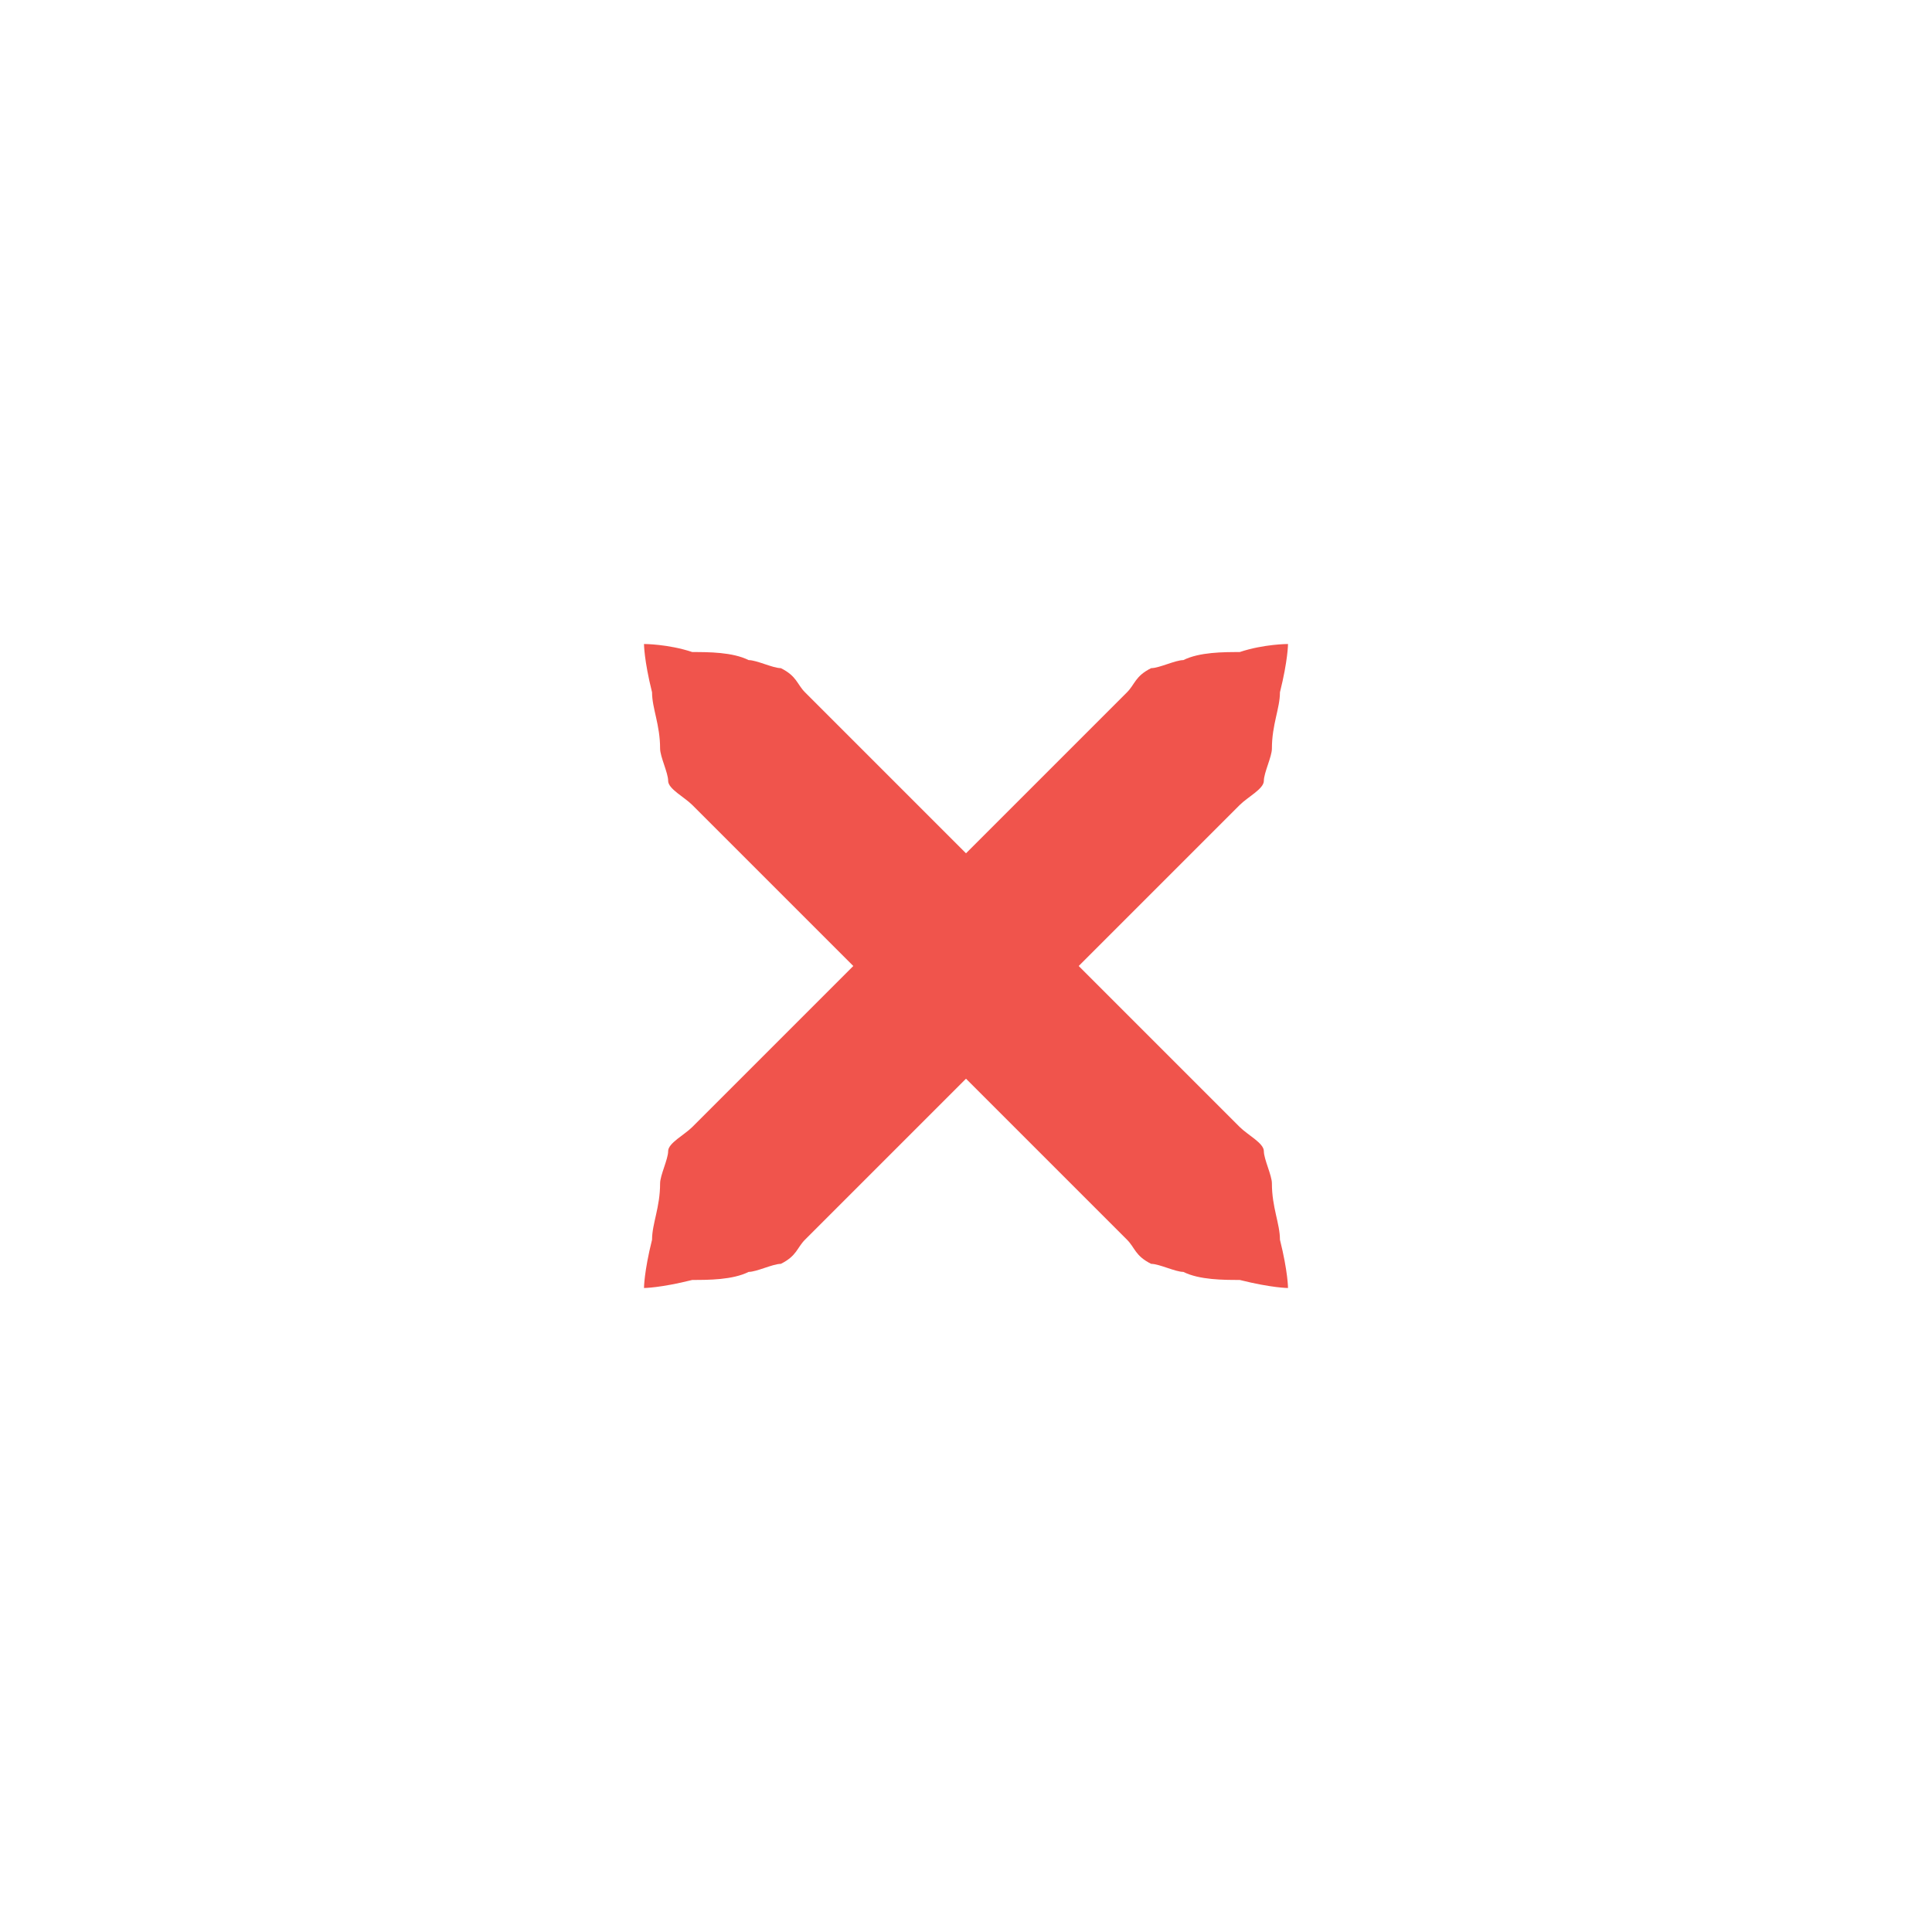
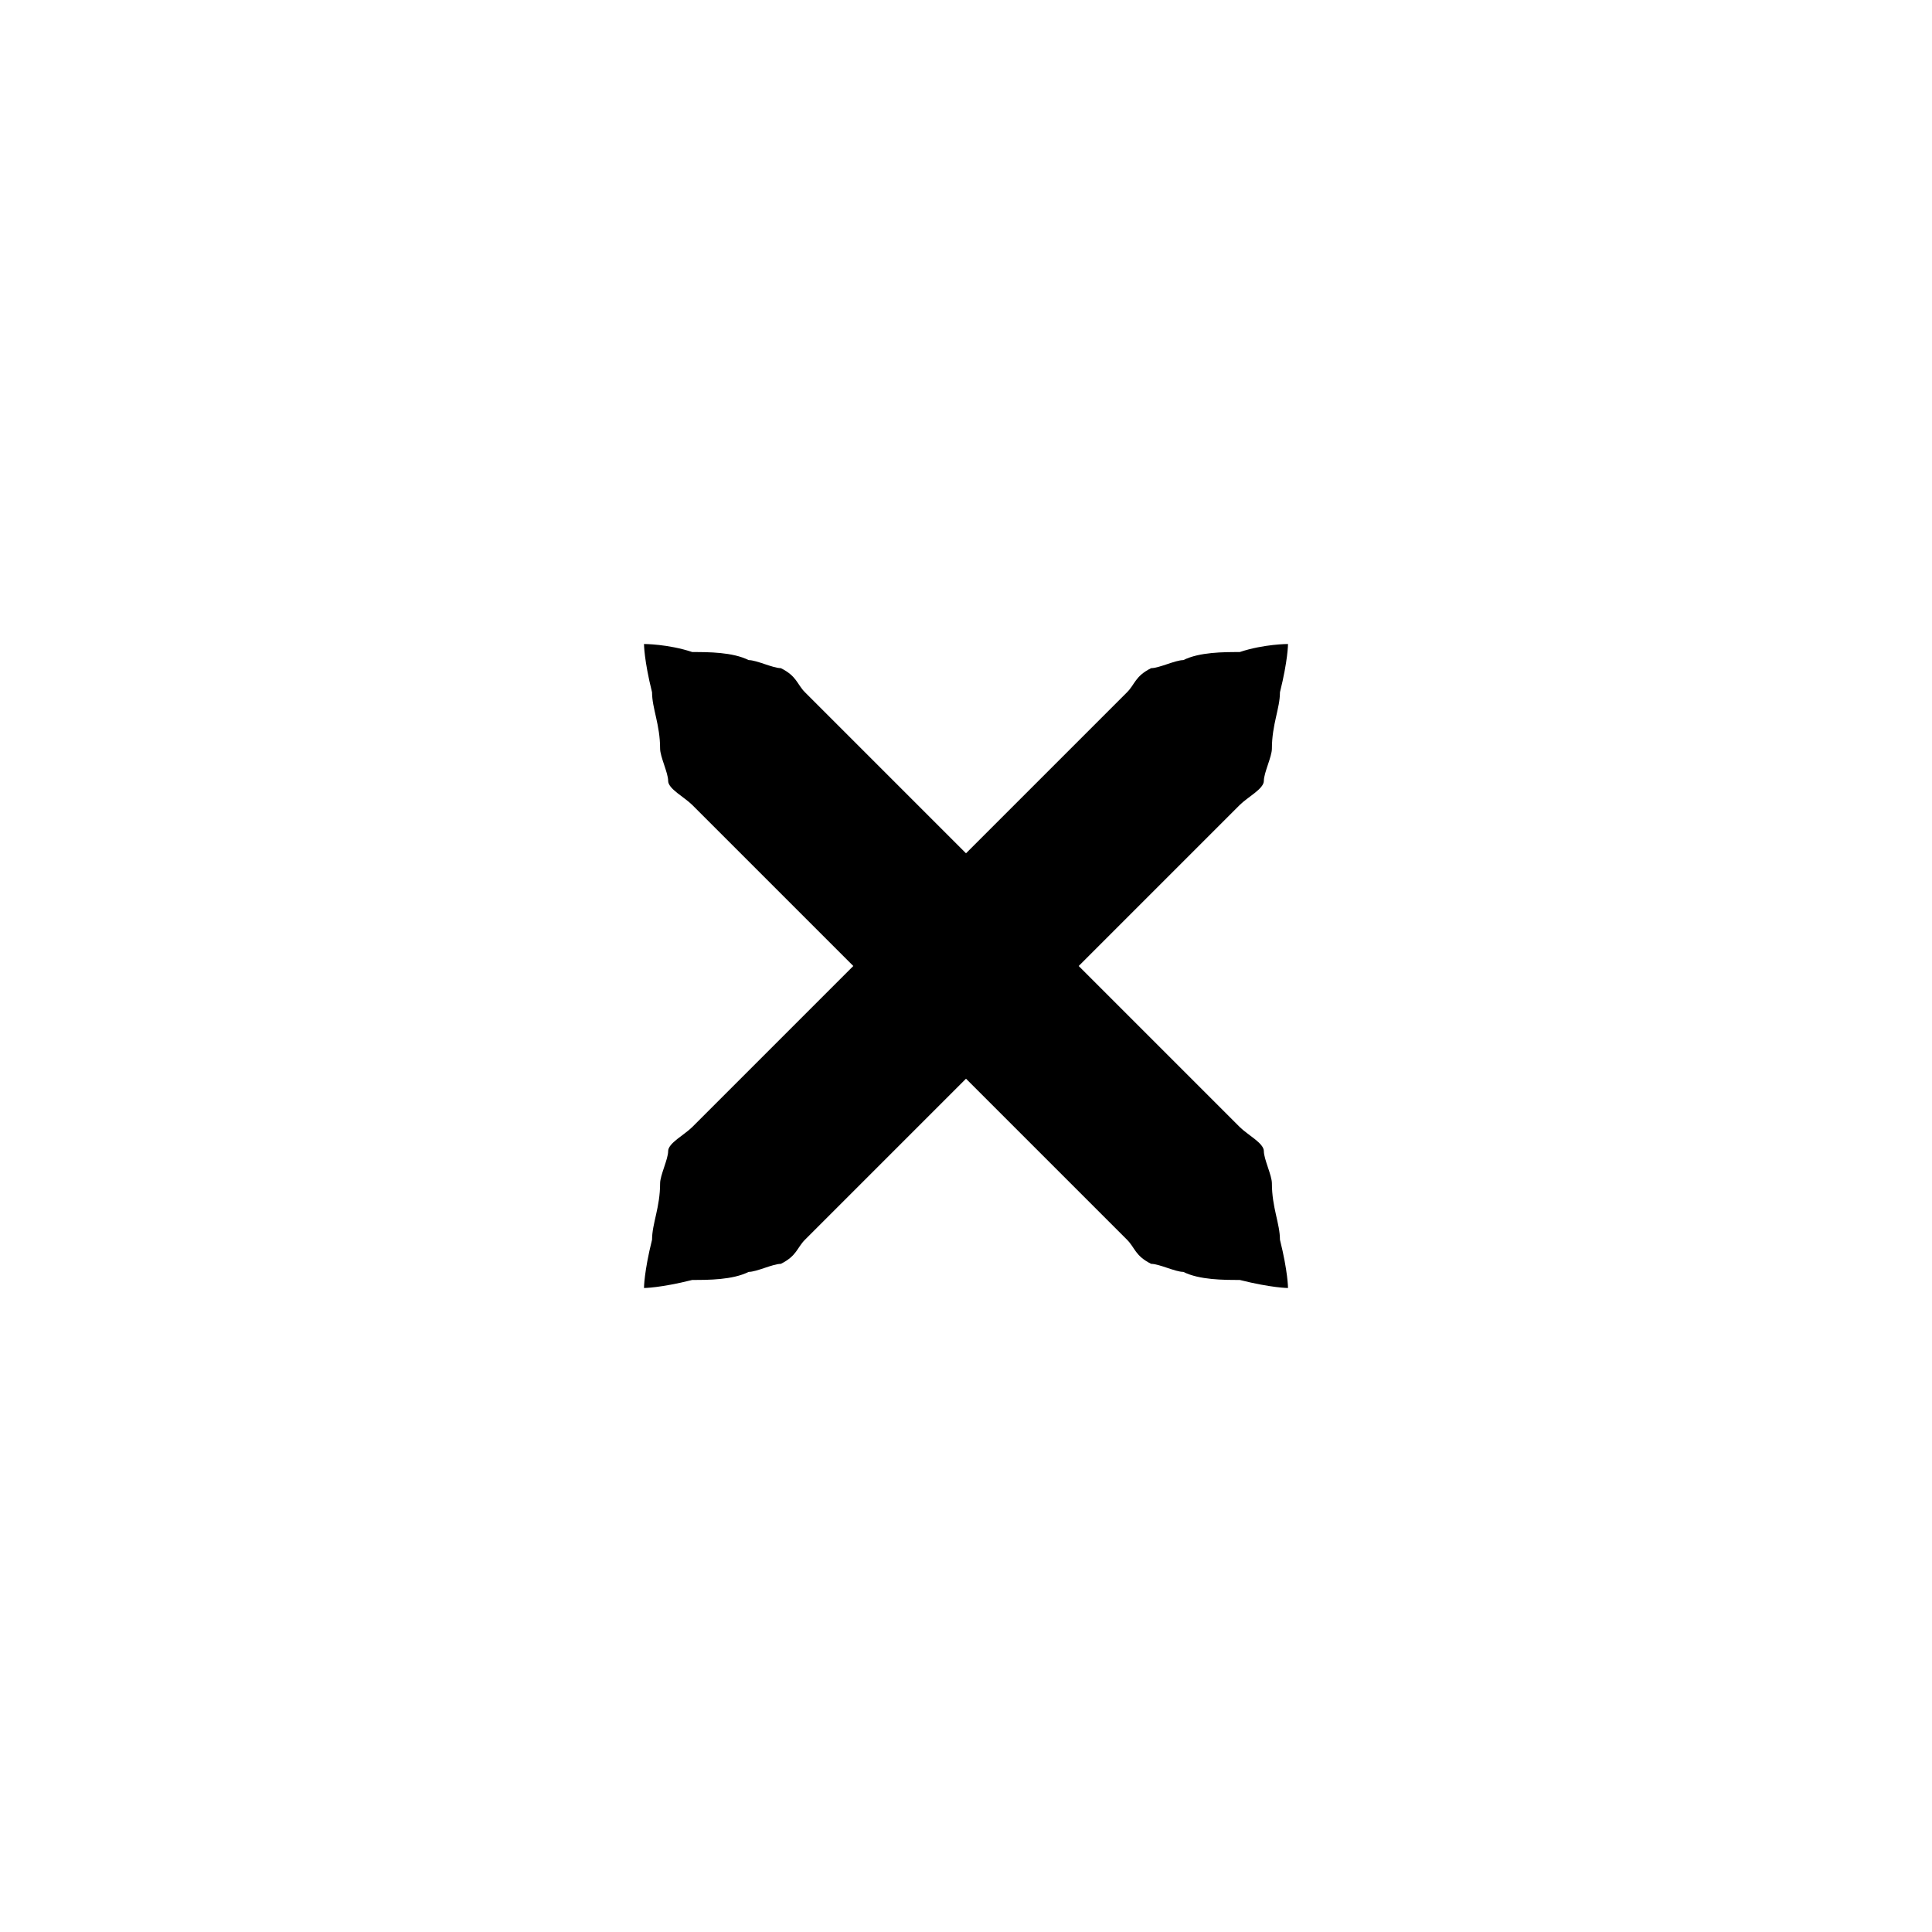
<svg xmlns="http://www.w3.org/2000/svg" xmlns:xlink="http://www.w3.org/1999/xlink" version="1.1" x="0px" y="0px" width="24px" height="24px" viewBox="0 0 24 24">
-   <path id="a" fill="#f0544c" d="M16,8c0,0,0,0.2-0.1,0.6c0,0.2-0.1,0.4-0.1,0.7c0,0.1-0.1,0.3-0.1,0.4c0,0.1-0.2,0.2-0.3,0.3c-0.7,0.7-1.7,1.7-2.7,2.7c-1,1-2,2-2.7,2.7c-0.1,0.1-0.1,0.2-0.3,0.3c-0.1,0-0.3,0.1-0.4,0.1c-0.2,0.1-0.5,0.1-0.7,0.1C8.2,16,8,16,8,16s0-0.2,0.1-0.6c0-0.2,0.1-0.4,0.1-0.7c0-0.1,0.1-0.3,0.1-0.4c0-0.1,0.2-0.2,0.3-0.3c0.7-0.7,1.7-1.7,2.7-2.7c1-1,2-2,2.7-2.7c0.1-0.1,0.1-0.2,0.3-0.3c0.1,0,0.3-0.1,0.4-0.1c0.2-0.1,0.5-0.1,0.7-0.1C15.7,8,16,8,16,8z" />
+   <path id="a" fill="##388e3c" d="M16,8c0,0,0,0.2-0.1,0.6c0,0.2-0.1,0.4-0.1,0.7c0,0.1-0.1,0.3-0.1,0.4c0,0.1-0.2,0.2-0.3,0.3c-0.7,0.7-1.7,1.7-2.7,2.7c-1,1-2,2-2.7,2.7c-0.1,0.1-0.1,0.2-0.3,0.3c-0.1,0-0.3,0.1-0.4,0.1c-0.2,0.1-0.5,0.1-0.7,0.1C8.2,16,8,16,8,16s0-0.2,0.1-0.6c0-0.2,0.1-0.4,0.1-0.7c0-0.1,0.1-0.3,0.1-0.4c0-0.1,0.2-0.2,0.3-0.3c0.7-0.7,1.7-1.7,2.7-2.7c1-1,2-2,2.7-2.7c0.1-0.1,0.1-0.2,0.3-0.3c0.1,0,0.3-0.1,0.4-0.1c0.2-0.1,0.5-0.1,0.7-0.1C15.7,8,16,8,16,8z" />
  <use xlink:href="#a" transform="matrix(-1,0,0,1,24,0)" />
</svg>
